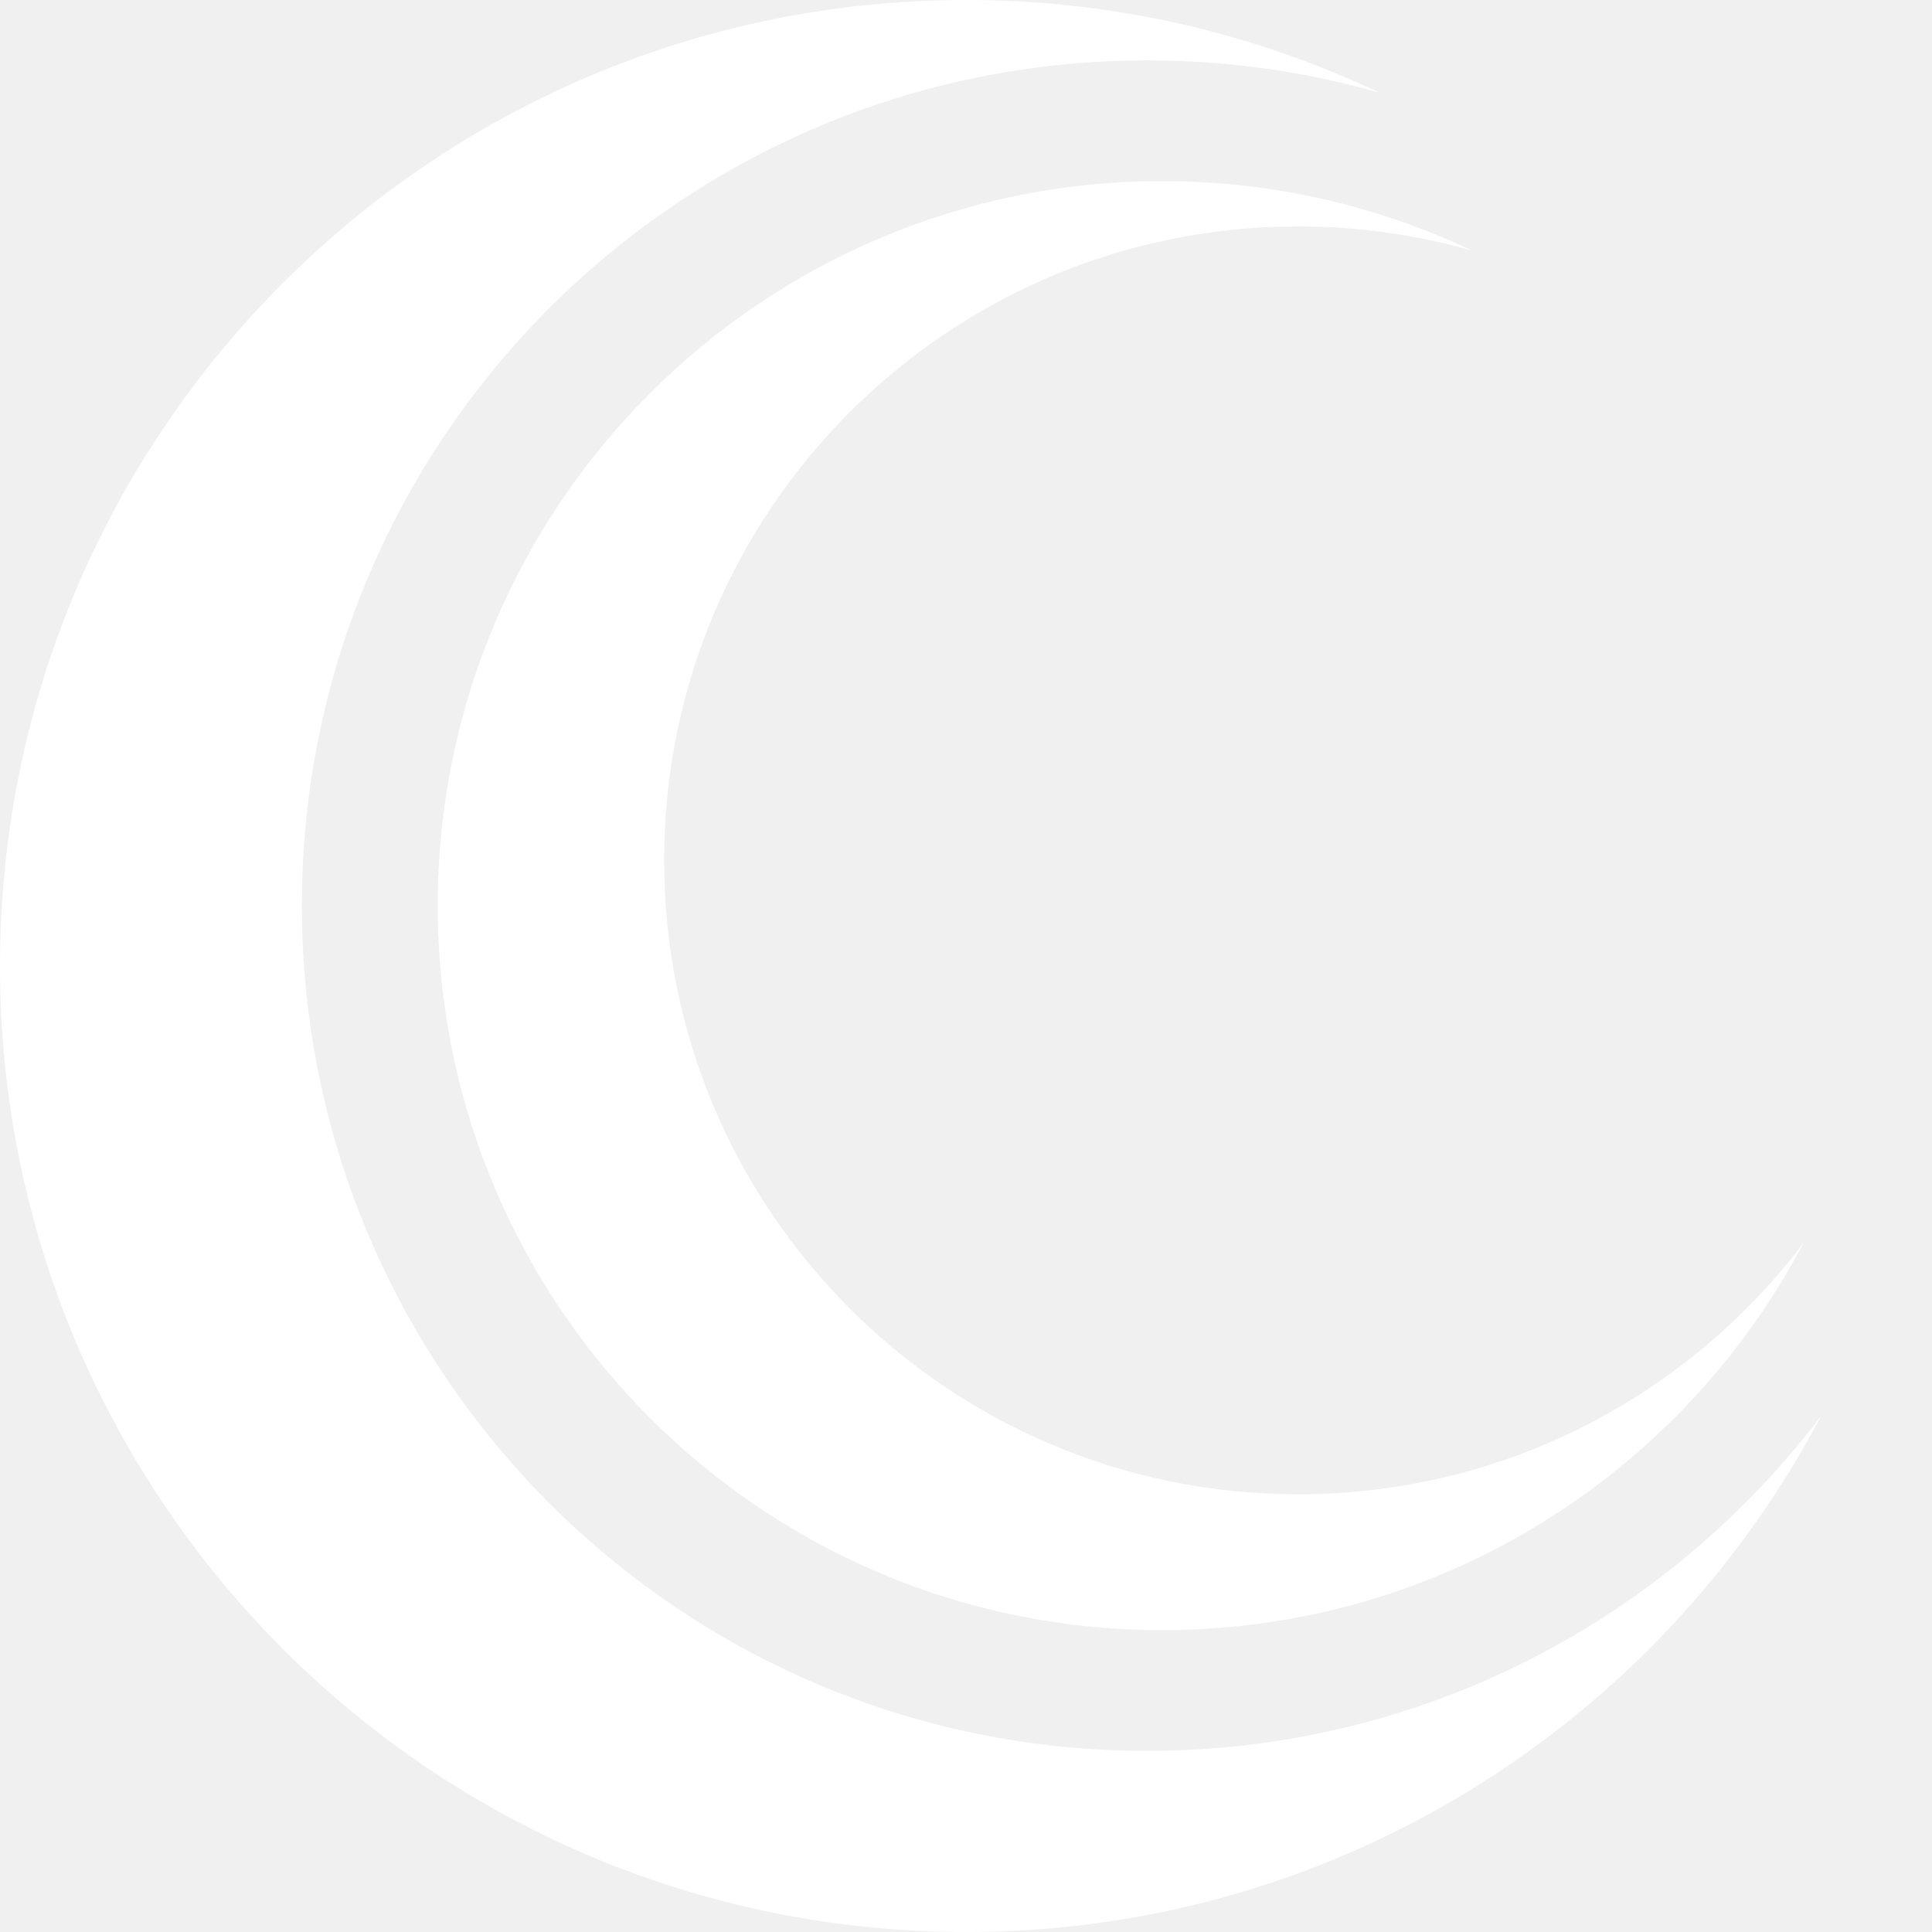
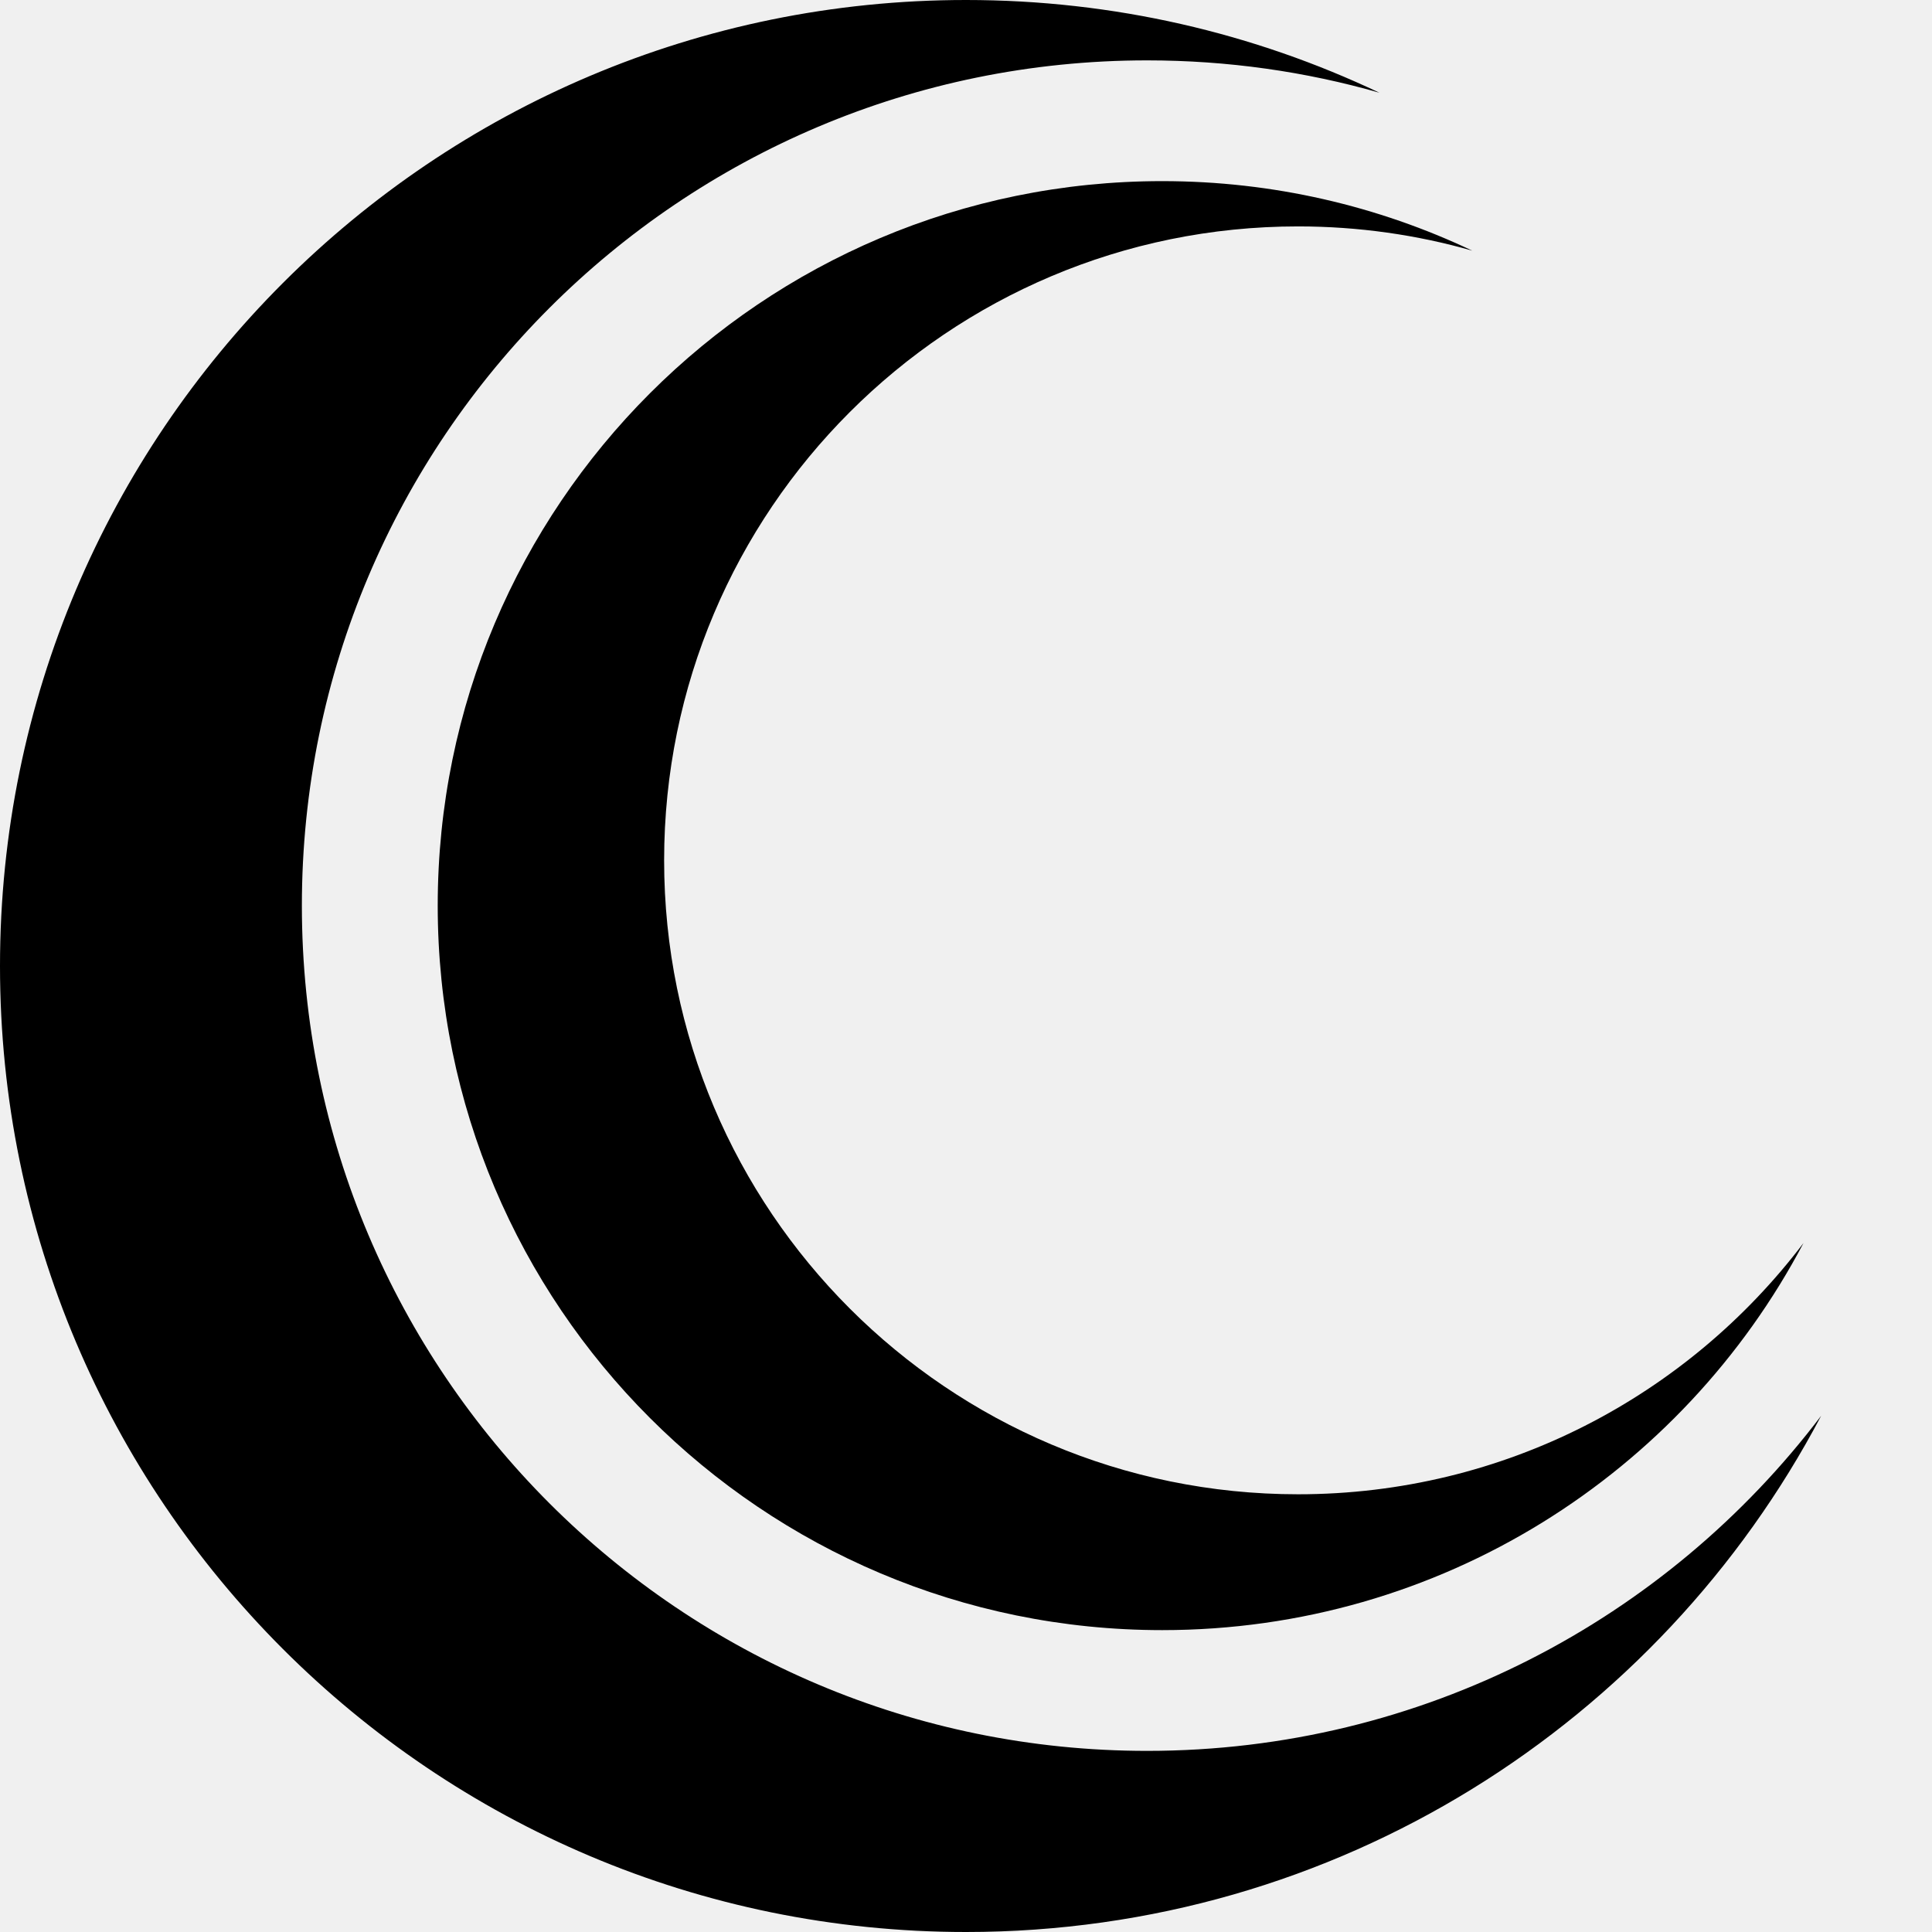
<svg xmlns="http://www.w3.org/2000/svg" xmlns:xlink="http://www.w3.org/1999/xlink" width="16" height="16" viewBox="0 0 16 16" version="1.1">
  <g id="Canvas">
    <g id="Group">
      <g id="Subtract">
-         <use xlink:href="#path0_fill" fill="#FFFFFF" />
+         <use xlink:href="#path0_fill" />
      </g>
      <g id="Subtract">
-         <use xlink:href="#path1_fill" transform="translate(3.625 1.5)" fill="#FFFFFF" />
+         <use xlink:href="#path1_fill" transform="translate(3.625 1.5)" />
      </g>
    </g>
  </g>
  <defs>
    <path id="path0_fill" fill-rule="evenodd" d="M 11.424 0.768C 10.813 0.593 10.167 0.5 9.5 0.5C 5.634 0.5 2.5 3.634 2.5 7.5C 2.5 11.366 5.634 14.5 9.5 14.5C 11.779 14.5 13.804 13.411 15.082 11.725C 13.742 14.267 11.073 16 8 16C 3.582 16 0 12.418 0 8C 0 3.582 3.582 0 8 0C 9.225 0 10.386 0.275 11.424 0.768Z" />
    <path id="path1_fill" fill-rule="evenodd" d="M 8.568 0.576C 8.11 0.445 7.625 0.375 7.125 0.375C 4.226 0.375 1.875 2.725 1.875 5.625C 1.875 8.524 4.226 10.875 7.125 10.875C 8.834 10.875 10.353 10.058 11.311 8.794C 10.306 10.7 8.305 12 6 12C 2.686 12 0 9.314 0 6C 0 2.686 2.686 0 6 0C 6.919 0 7.79 0.207 8.568 0.576Z" />
  </defs>
</svg>
